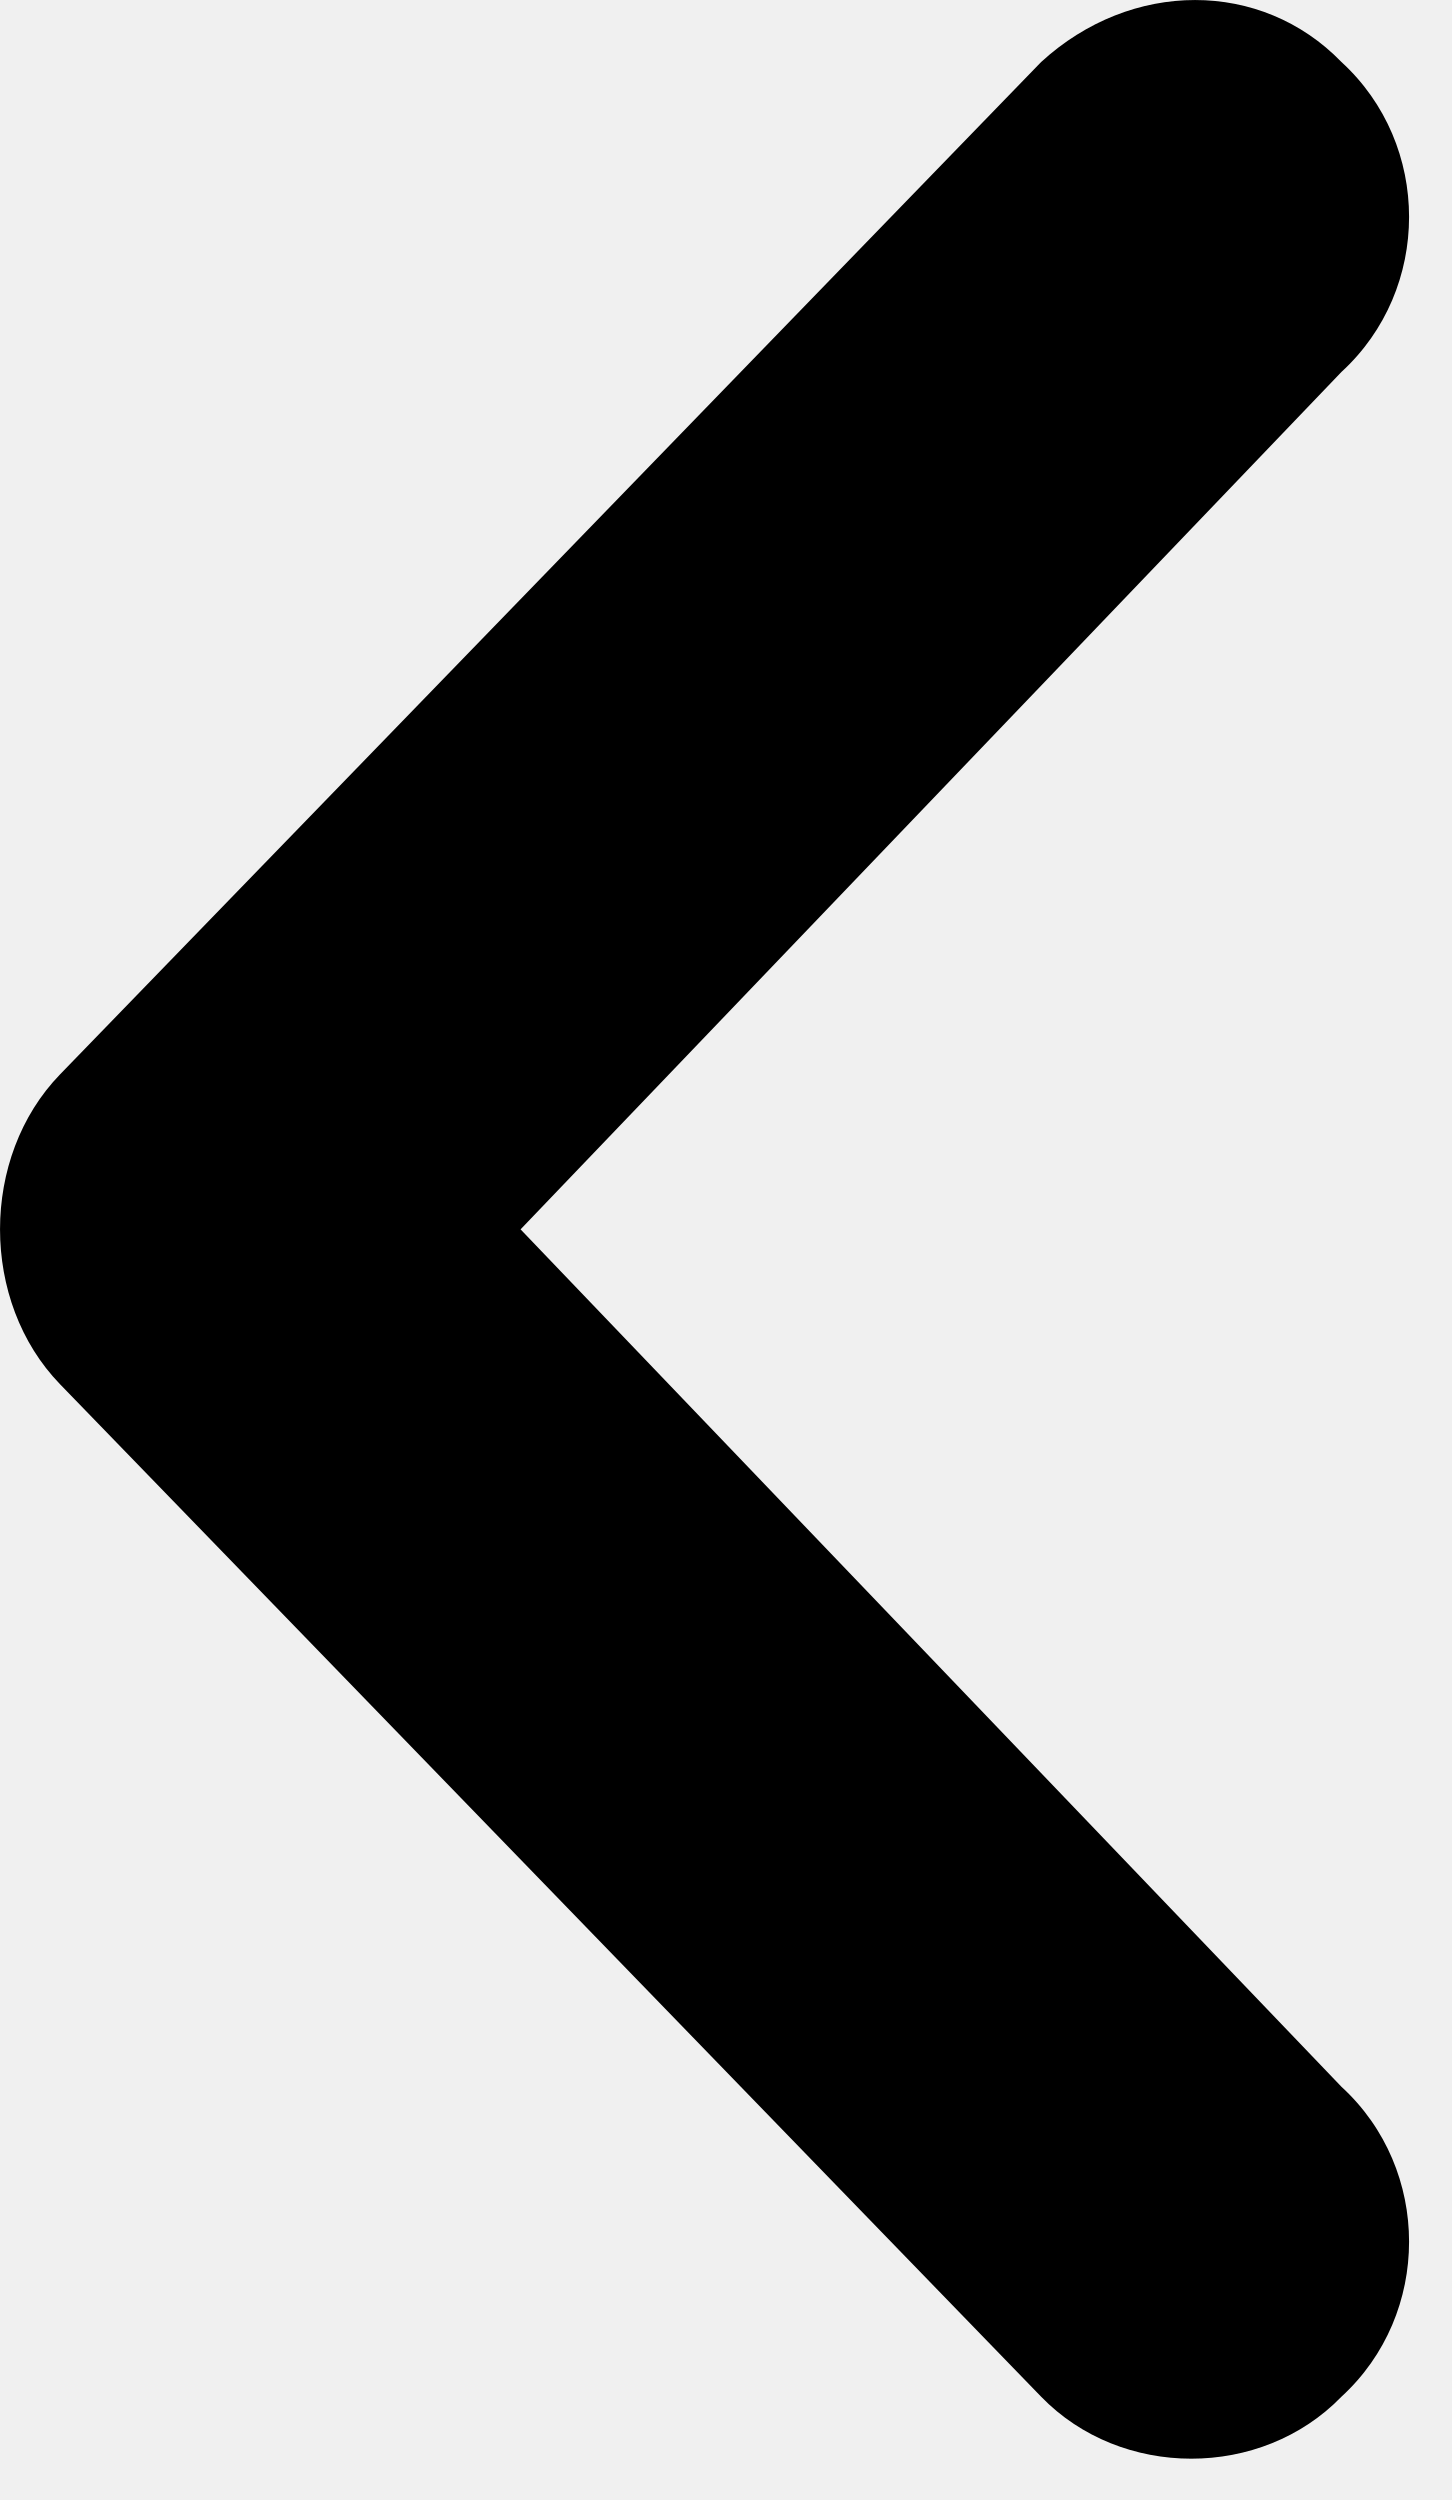
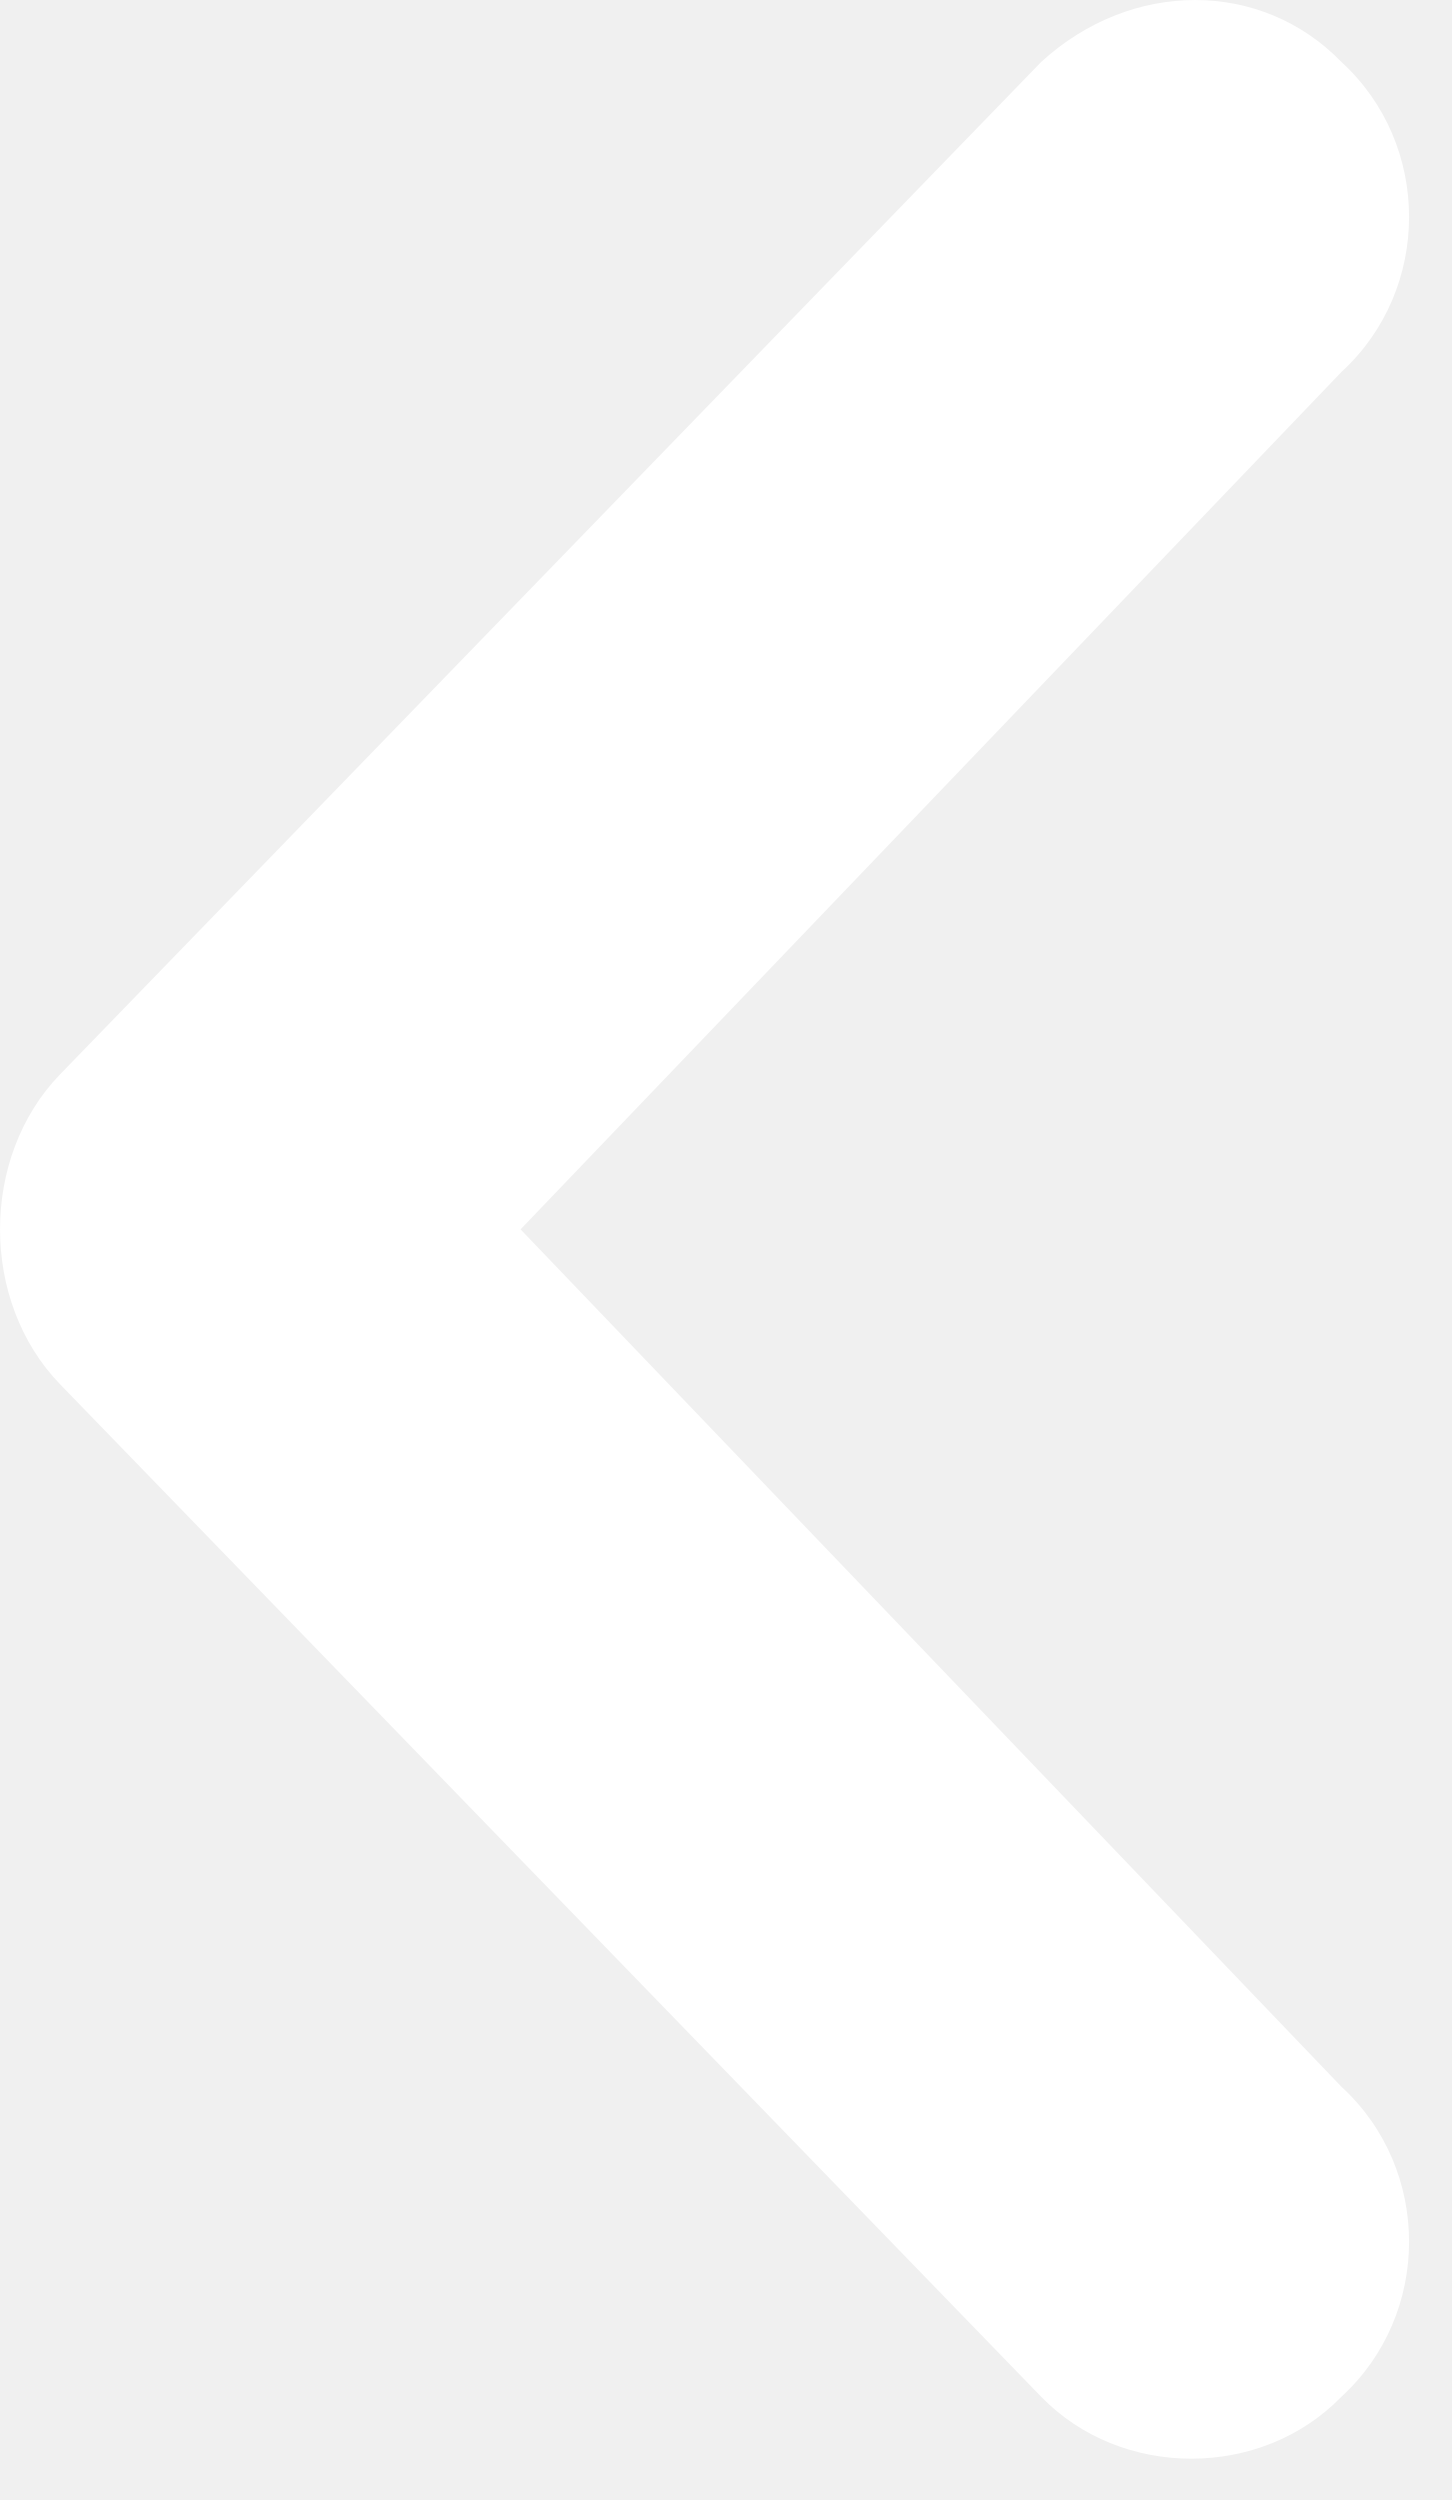
<svg xmlns="http://www.w3.org/2000/svg" width="18" height="31" viewBox="0 0 18 31" fill="none">
-   <g clip-path="url(#clip0_222_3362)">
-     <path d="M16.634 29.719C17.752 28.694 17.752 26.901 16.634 25.876L6.455 15.244L16.634 4.612C17.752 3.587 17.752 1.793 16.634 0.769C15.641 -0.256 14.028 -0.256 12.91 0.769L0.745 13.322C-0.248 14.347 -0.248 16.14 0.745 17.165L12.91 29.719C13.903 30.744 15.641 30.744 16.634 29.719Z" fill="black" />
+   <g clip-path="url(#clip0_241_134)">
+     <mask id="mask0_241_134" style="mask-type:luminance" maskUnits="userSpaceOnUse" x="0" y="0" width="18" height="31">
+       <path d="M18 0H0V31H18V0Z" fill="white" />
+     </mask>
+     <g mask="url(#mask0_241_134)">
+       <path d="M16.634 29.719C17.752 28.694 17.752 26.901 16.634 25.876L6.455 15.244L16.634 4.612C17.752 3.587 17.752 1.793 16.634 0.769C15.641 -0.256 14.028 -0.256 12.91 0.769L0.745 13.322C-0.248 14.347 -0.248 16.14 0.745 17.165L12.91 29.719C13.903 30.744 15.641 30.744 16.634 29.719Z" fill="white" />
+     </g>
  </g>
  <defs>
-     <clipPath id="clip0_222_3362">
+     <clipPath id="clip0_241_134">
      <rect width="18" height="31" fill="white" />
    </clipPath>
  </defs>
</svg>
